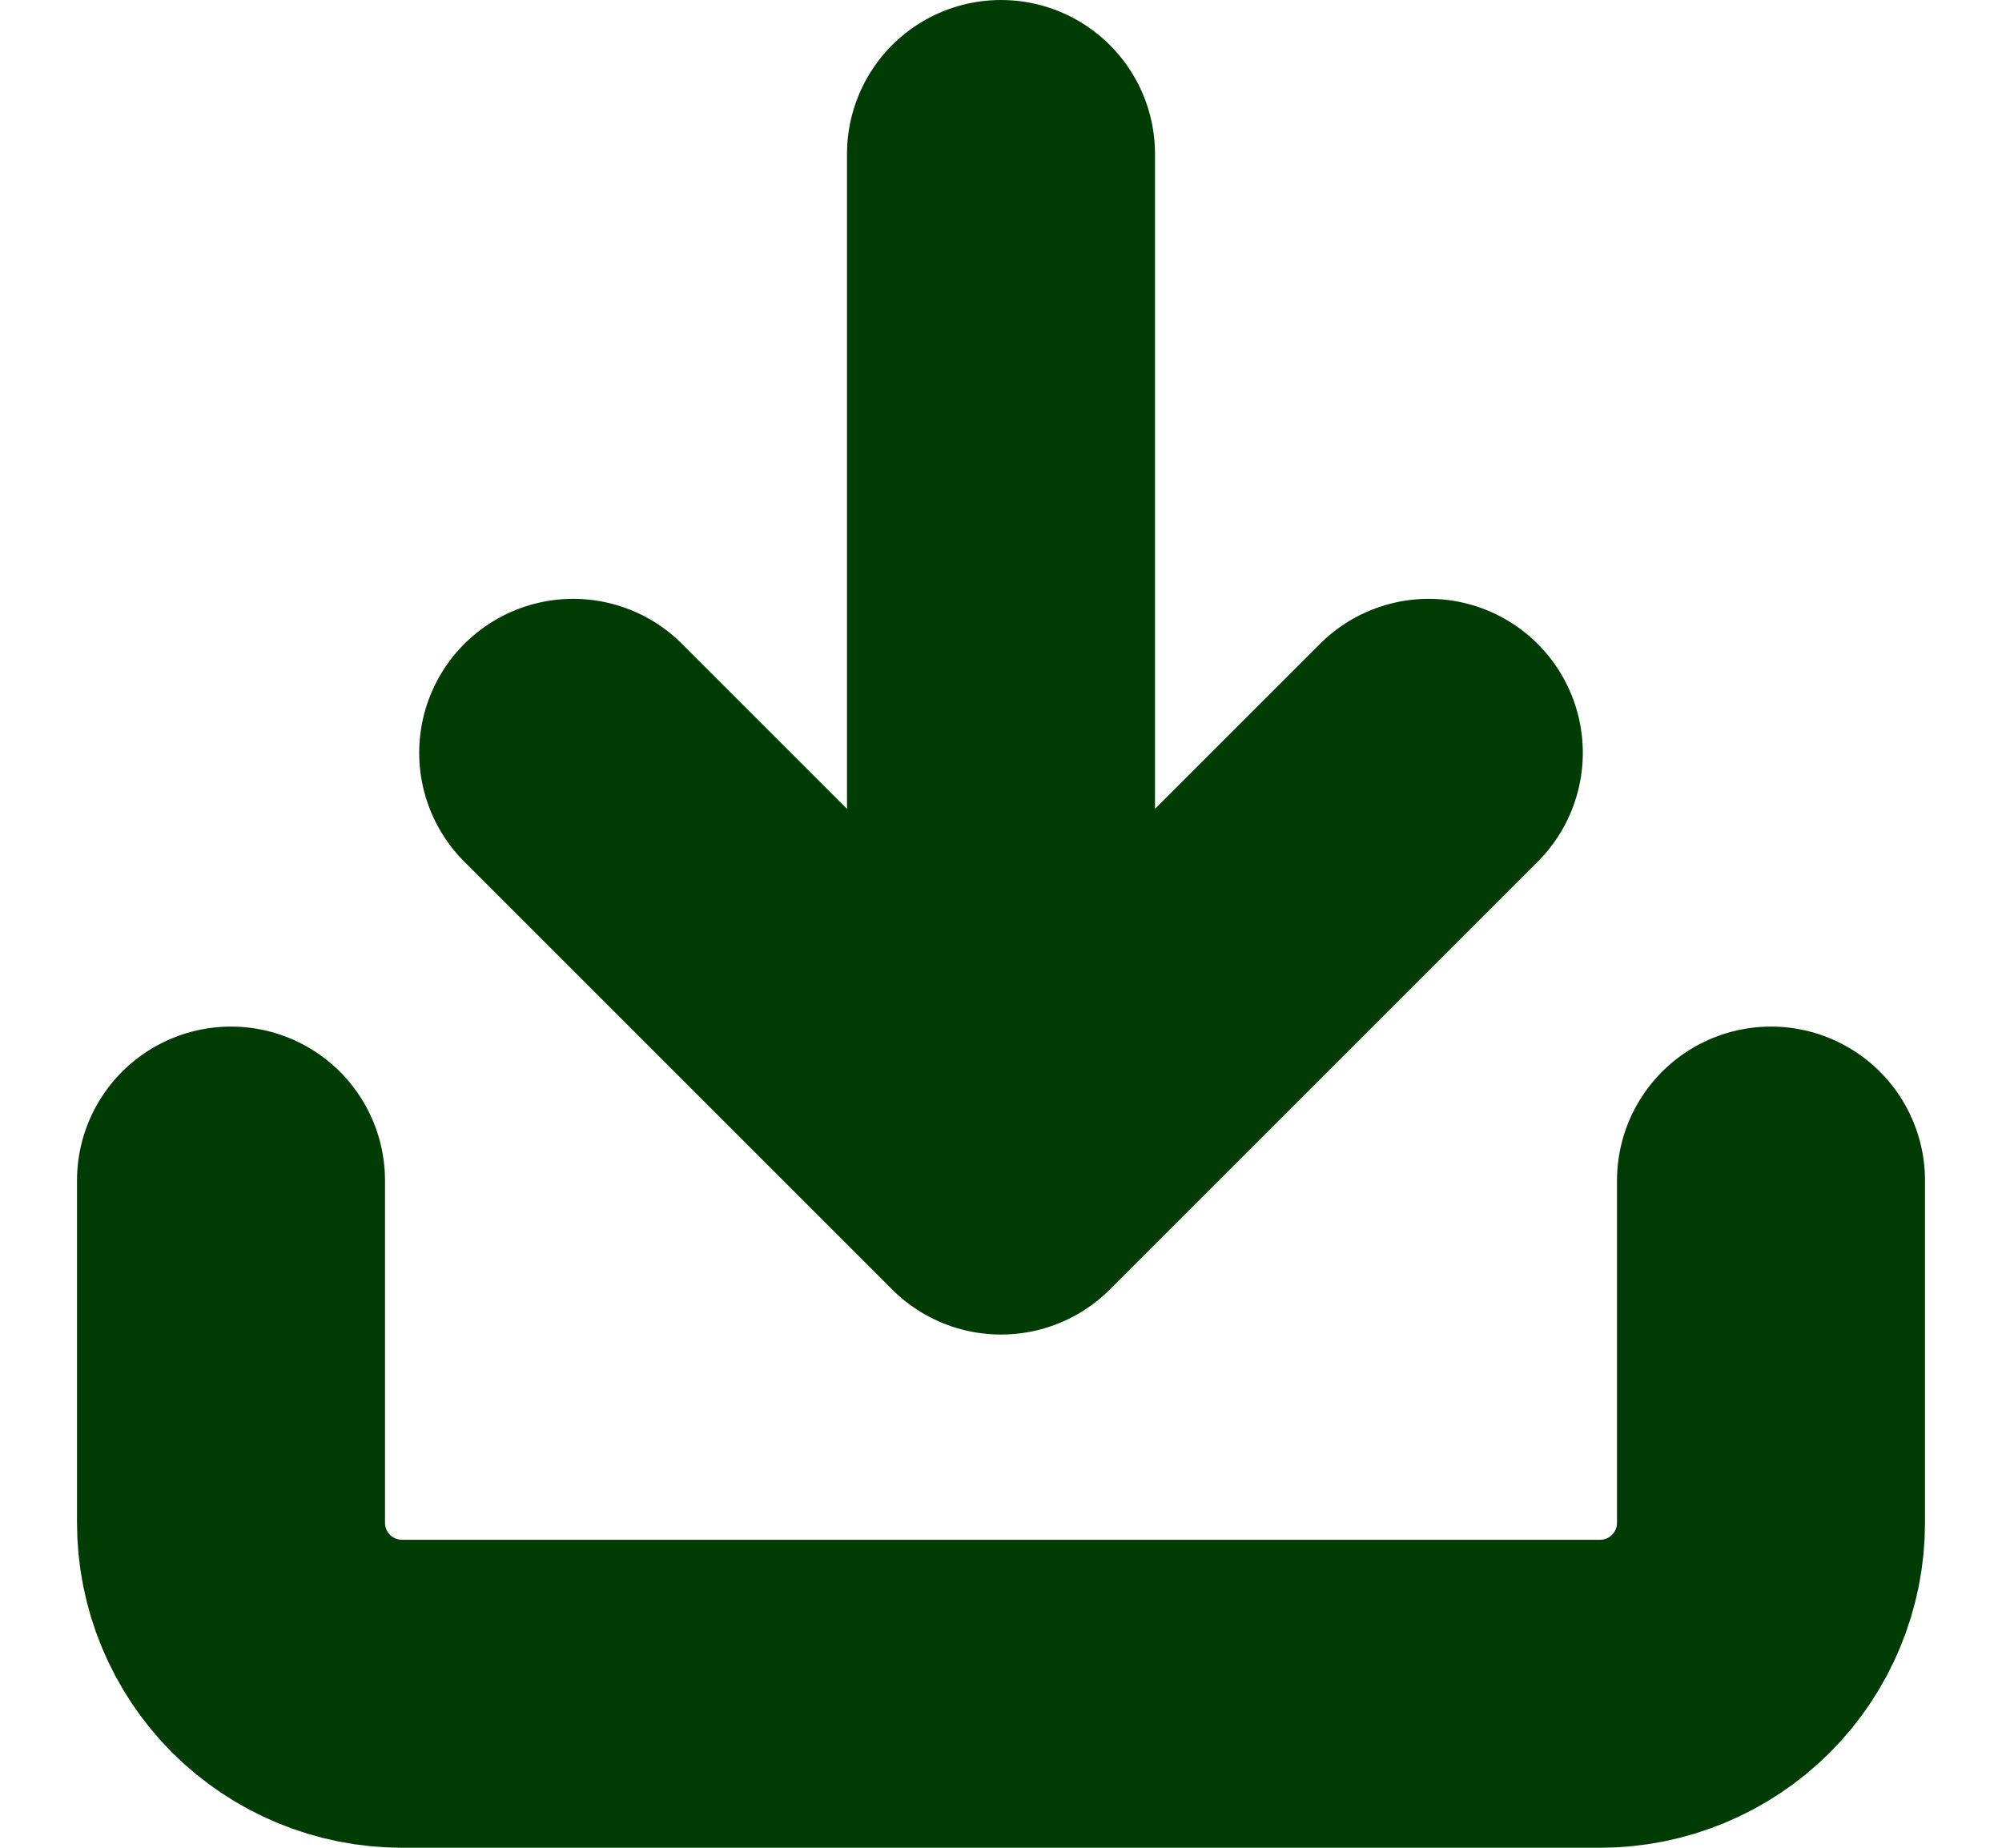
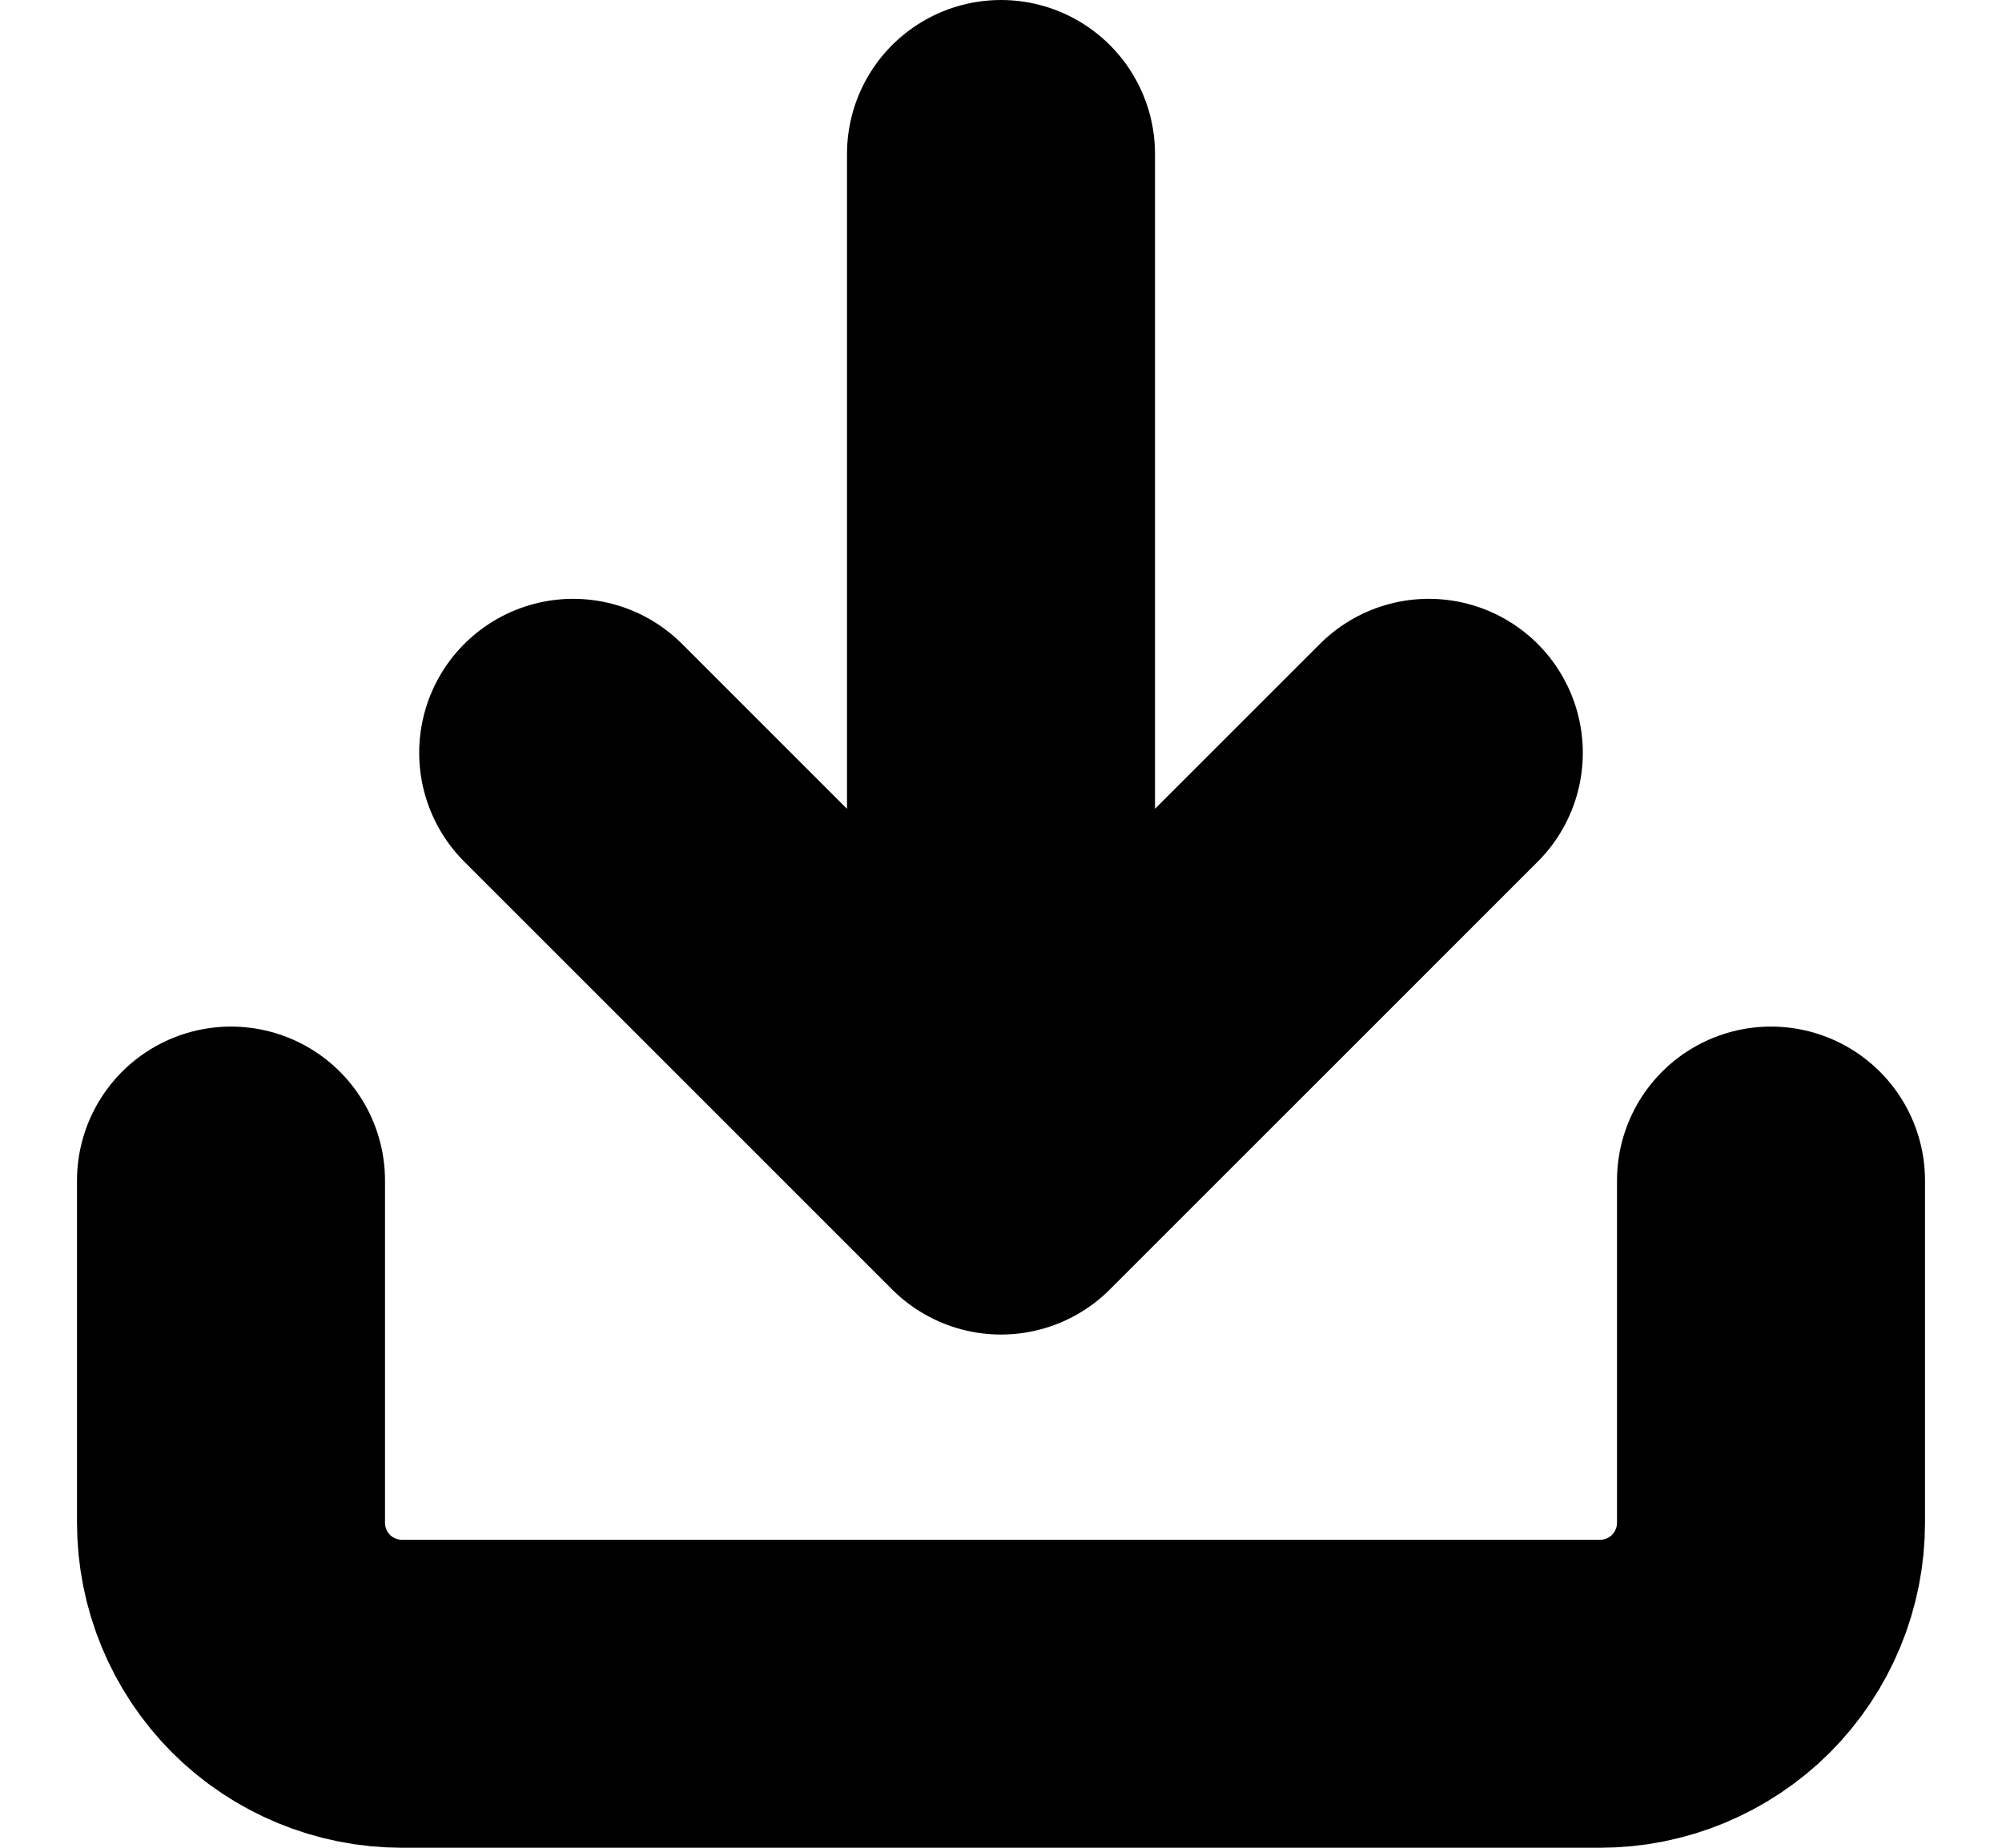
<svg xmlns="http://www.w3.org/2000/svg" width="13" height="12" viewBox="0 0 13 12" fill="none">
-   <path id="Update" d="M11.5 7.667V9.889C11.5 10.184 11.383 10.466 11.175 10.675C10.966 10.883 10.684 11 10.389 11H2.611C2.316 11 2.034 10.883 1.825 10.675C1.617 10.466 1.5 10.184 1.5 9.889V7.667M3.722 4.889L6.5 7.667M6.5 7.667L9.278 4.889M6.5 7.667V1" stroke="#003C03" stroke-width="2" stroke-linecap="round" stroke-linejoin="round" />
+   <path id="Update" d="M11.5 7.667V9.889C11.5 10.184 11.383 10.466 11.175 10.675C10.966 10.883 10.684 11 10.389 11H2.611C2.316 11 2.034 10.883 1.825 10.675C1.617 10.466 1.5 10.184 1.5 9.889V7.667M3.722 4.889L6.5 7.667M6.5 7.667L9.278 4.889M6.5 7.667V1" stroke="currentColor" stroke-width="2" stroke-linecap="round" stroke-linejoin="round" />
</svg>
